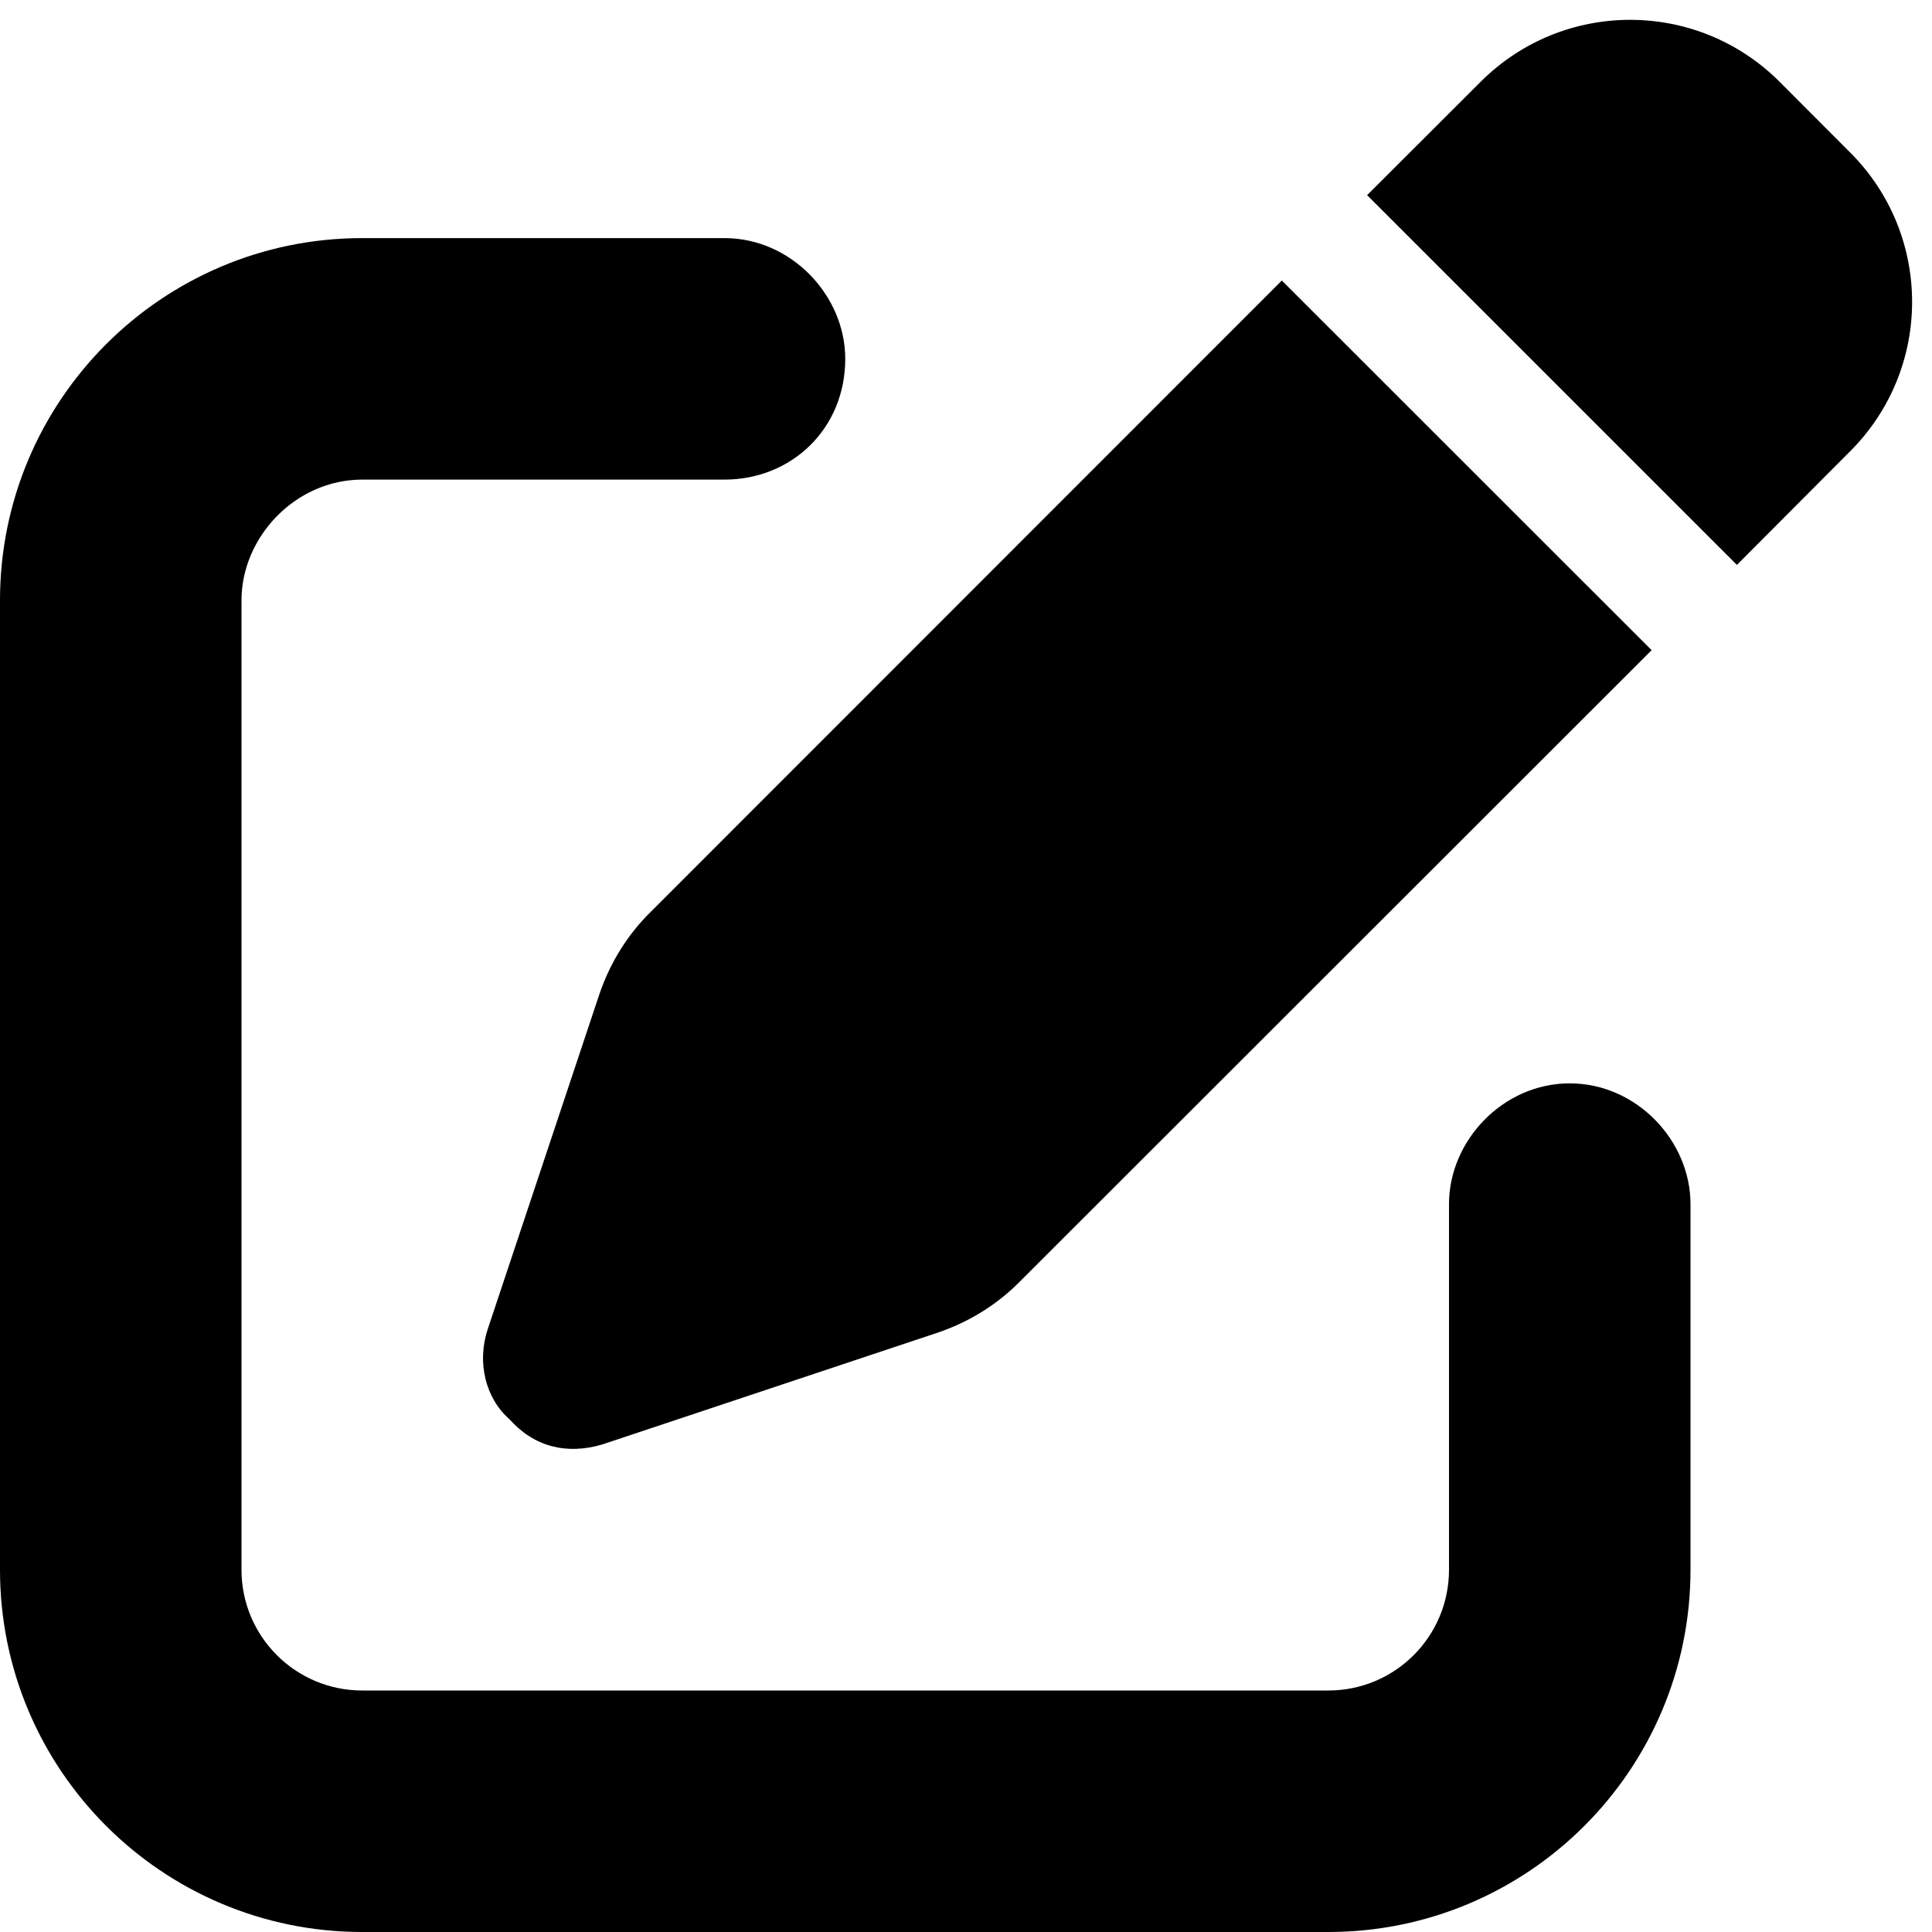
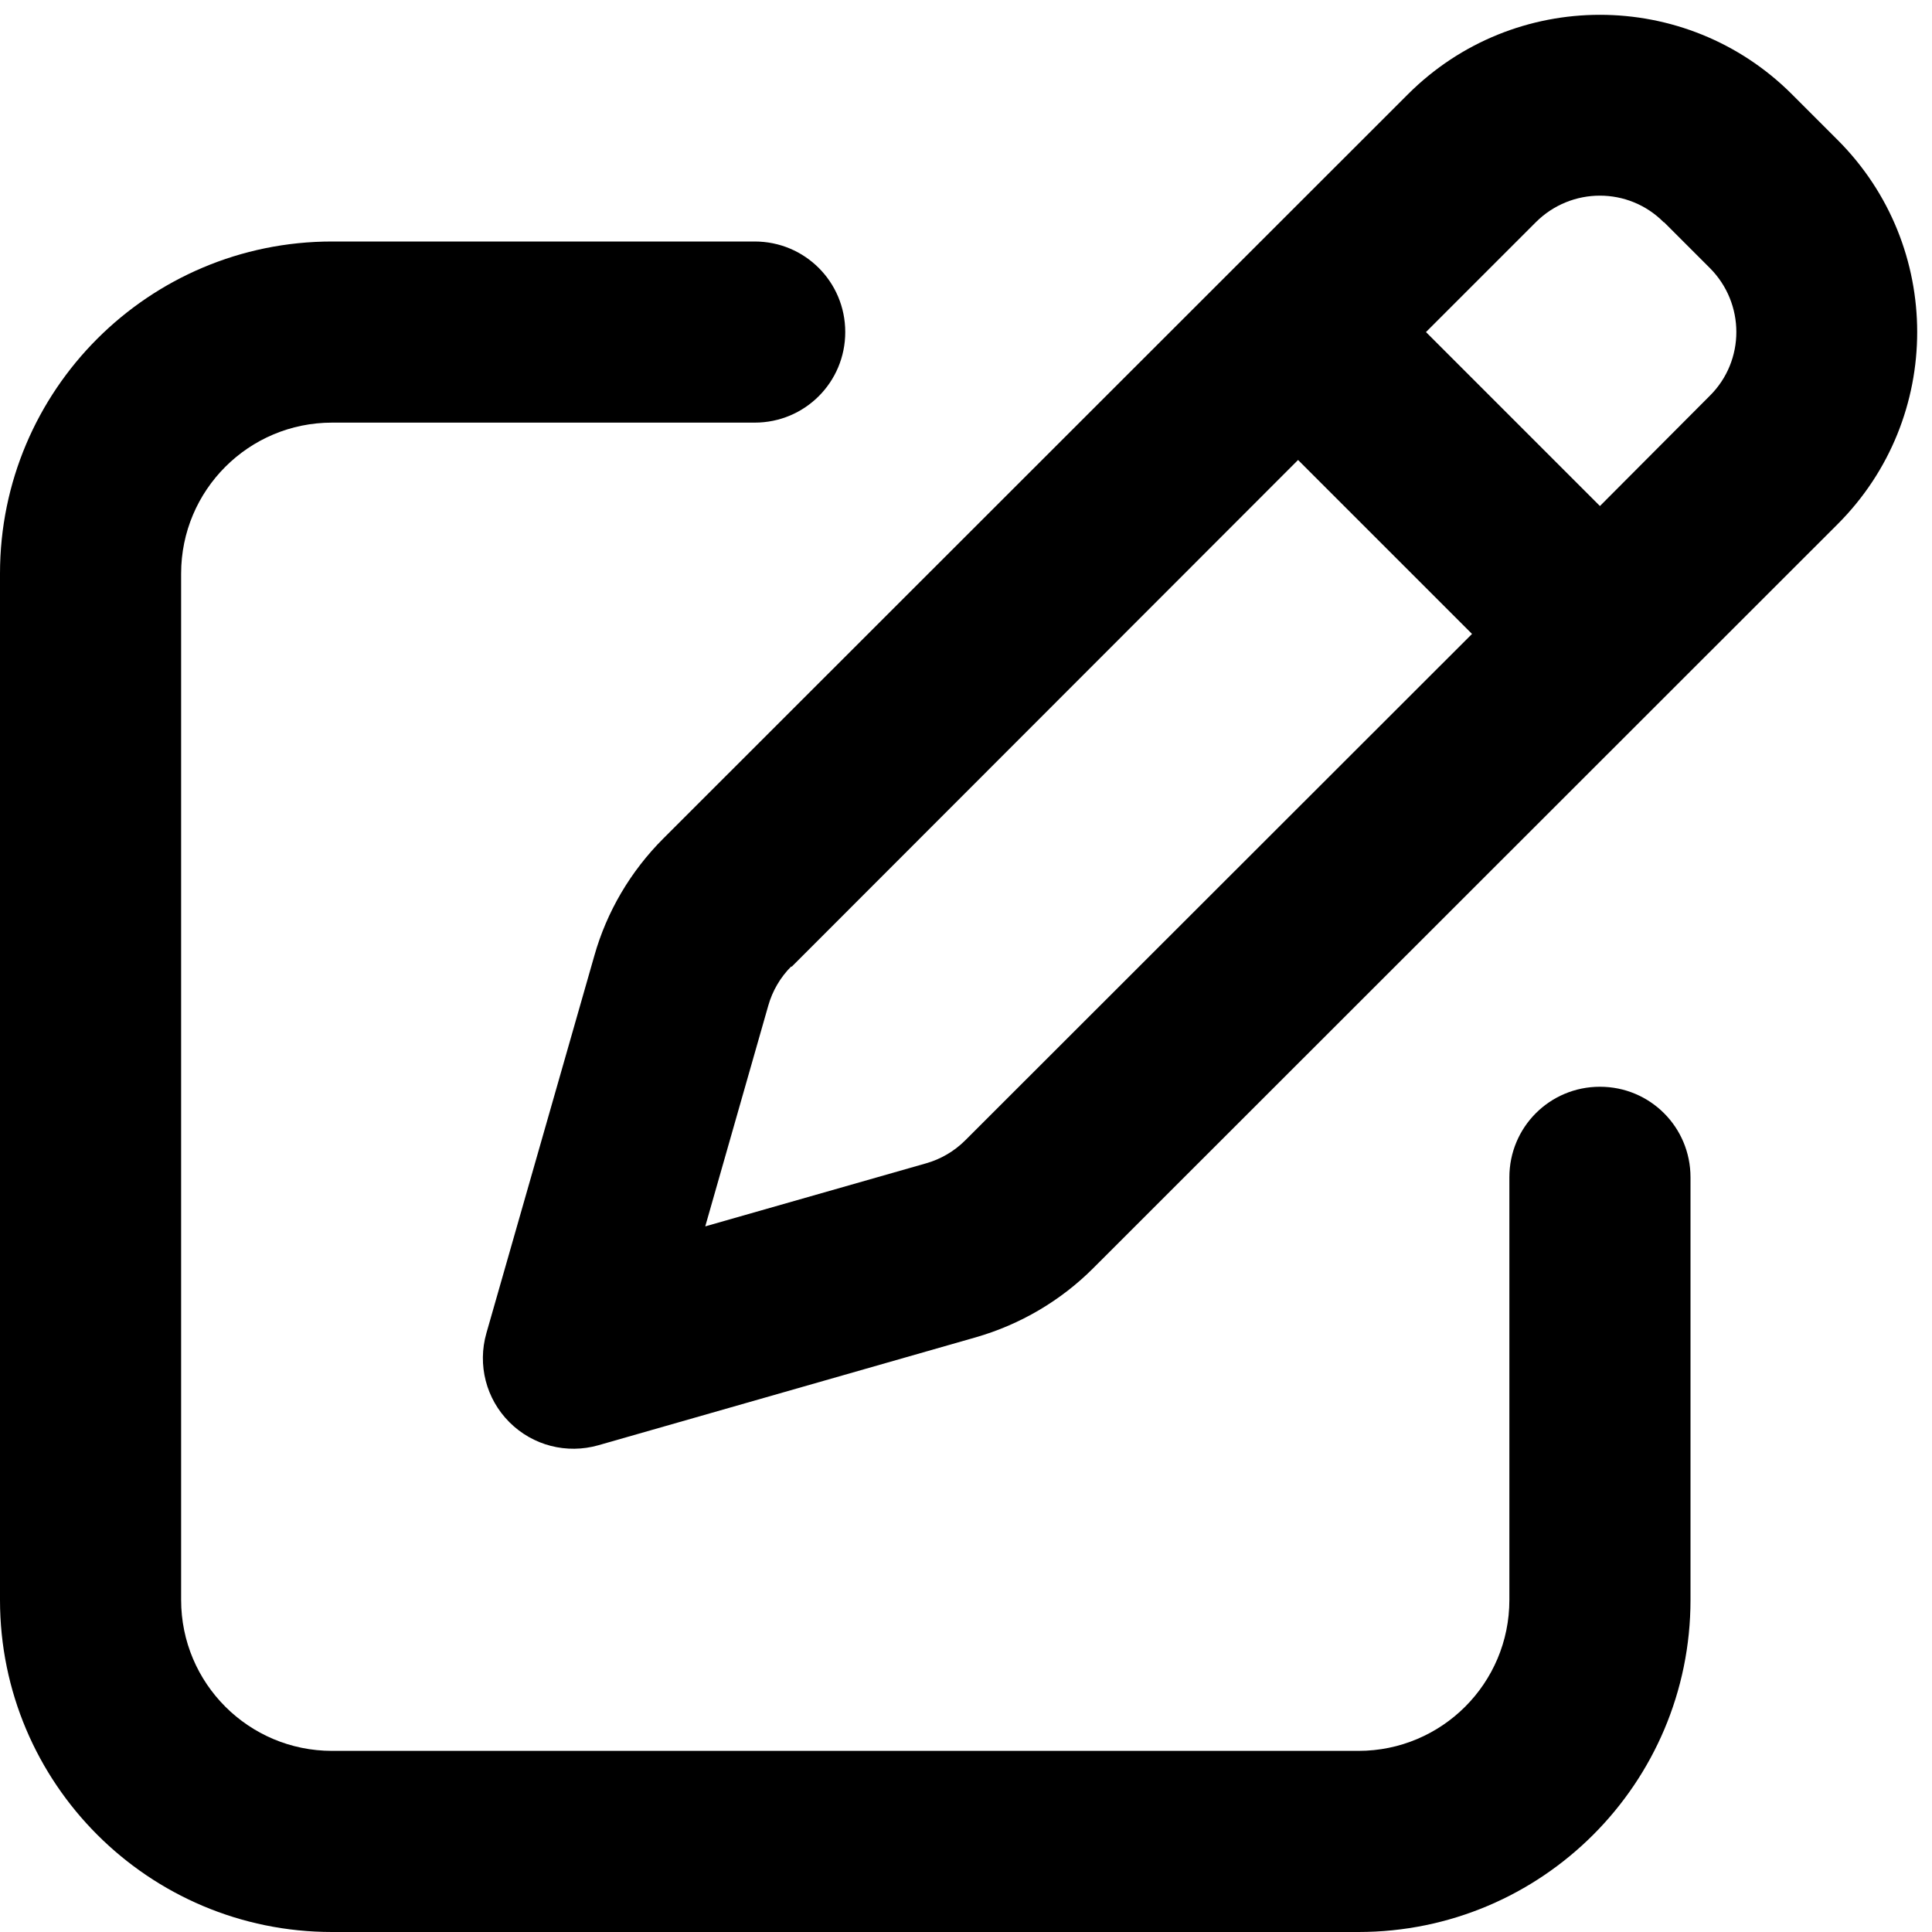
- <svg xmlns="http://www.w3.org/2000/svg" viewBox="0 0 512 512">
-   <path fill="currentColor" d="M490.3 40.4C512.2 62.27 512.2 97.73 490.3 119.6L460.3 149.7L362.3 51.72L392.4 21.66C414.3-.213 449.7-.213 471.6 21.66L490.3 40.4zM172.4 241.7L339.7 74.34L437.7 172.3L270.3 339.6C264.2 345.8 256.7 350.4 248.4 353.2L159.6 382.8C150.1 385.6 141.5 383.4 135 376.1C128.6 370.5 126.4 361 129.2 352.4L158.8 263.6C161.6 255.3 166.2 247.8 172.4 241.7V241.7zM192 63.1C209.7 63.1 224 78.33 224 95.1C224 113.7 209.7 127.1 192 127.1H96C78.33 127.1 64 142.3 64 159.1V416C64 433.7 78.33 448 96 448H352C369.7 448 384 433.7 384 416V319.1C384 302.3 398.3 287.1 416 287.1C433.7 287.1 448 302.3 448 319.1V416C448 469 405 512 352 512H96C42.98 512 0 469 0 416V159.1C0 106.1 42.98 63.1 96 63.1H192z" />
+ <svg xmlns="http://www.w3.org/2000/svg" height="1em" viewBox="0 0 512 512">
+   <path fill="currentColor" d="M441 58.9L453.1 71c9.4 9.4 9.4 24.6 0 33.9L424 134.1 377.9 88 407 58.9c9.4-9.4 24.6-9.4 33.9 0zM209.8 256.2L344 121.9 390.1 168 255.8 302.2c-2.9 2.9-6.5 5-10.4 6.1l-58.5 16.7 16.7-58.5c1.1-3.9 3.2-7.5 6.1-10.4zM373.1 25L175.8 222.2c-8.7 8.7-15 19.4-18.3 31.1l-28.6 100c-2.4 8.4-.1 17.4 6.1 23.6s15.2 8.5 23.6 6.1l100-28.6c11.8-3.4 22.5-9.7 31.1-18.3L487 138.9c28.1-28.1 28.1-73.7 0-101.8L474.9 25C446.8-3.1 401.2-3.1 373.1 25zM88 64C39.4 64 0 103.4 0 152V424c0 48.6 39.4 88 88 88H360c48.6 0 88-39.4 88-88V312c0-13.3-10.7-24-24-24s-24 10.7-24 24V424c0 22.1-17.9 40-40 40H88c-22.1 0-40-17.9-40-40V152c0-22.1 17.9-40 40-40H200c13.3 0 24-10.7 24-24s-10.7-24-24-24H88z" />
</svg>
